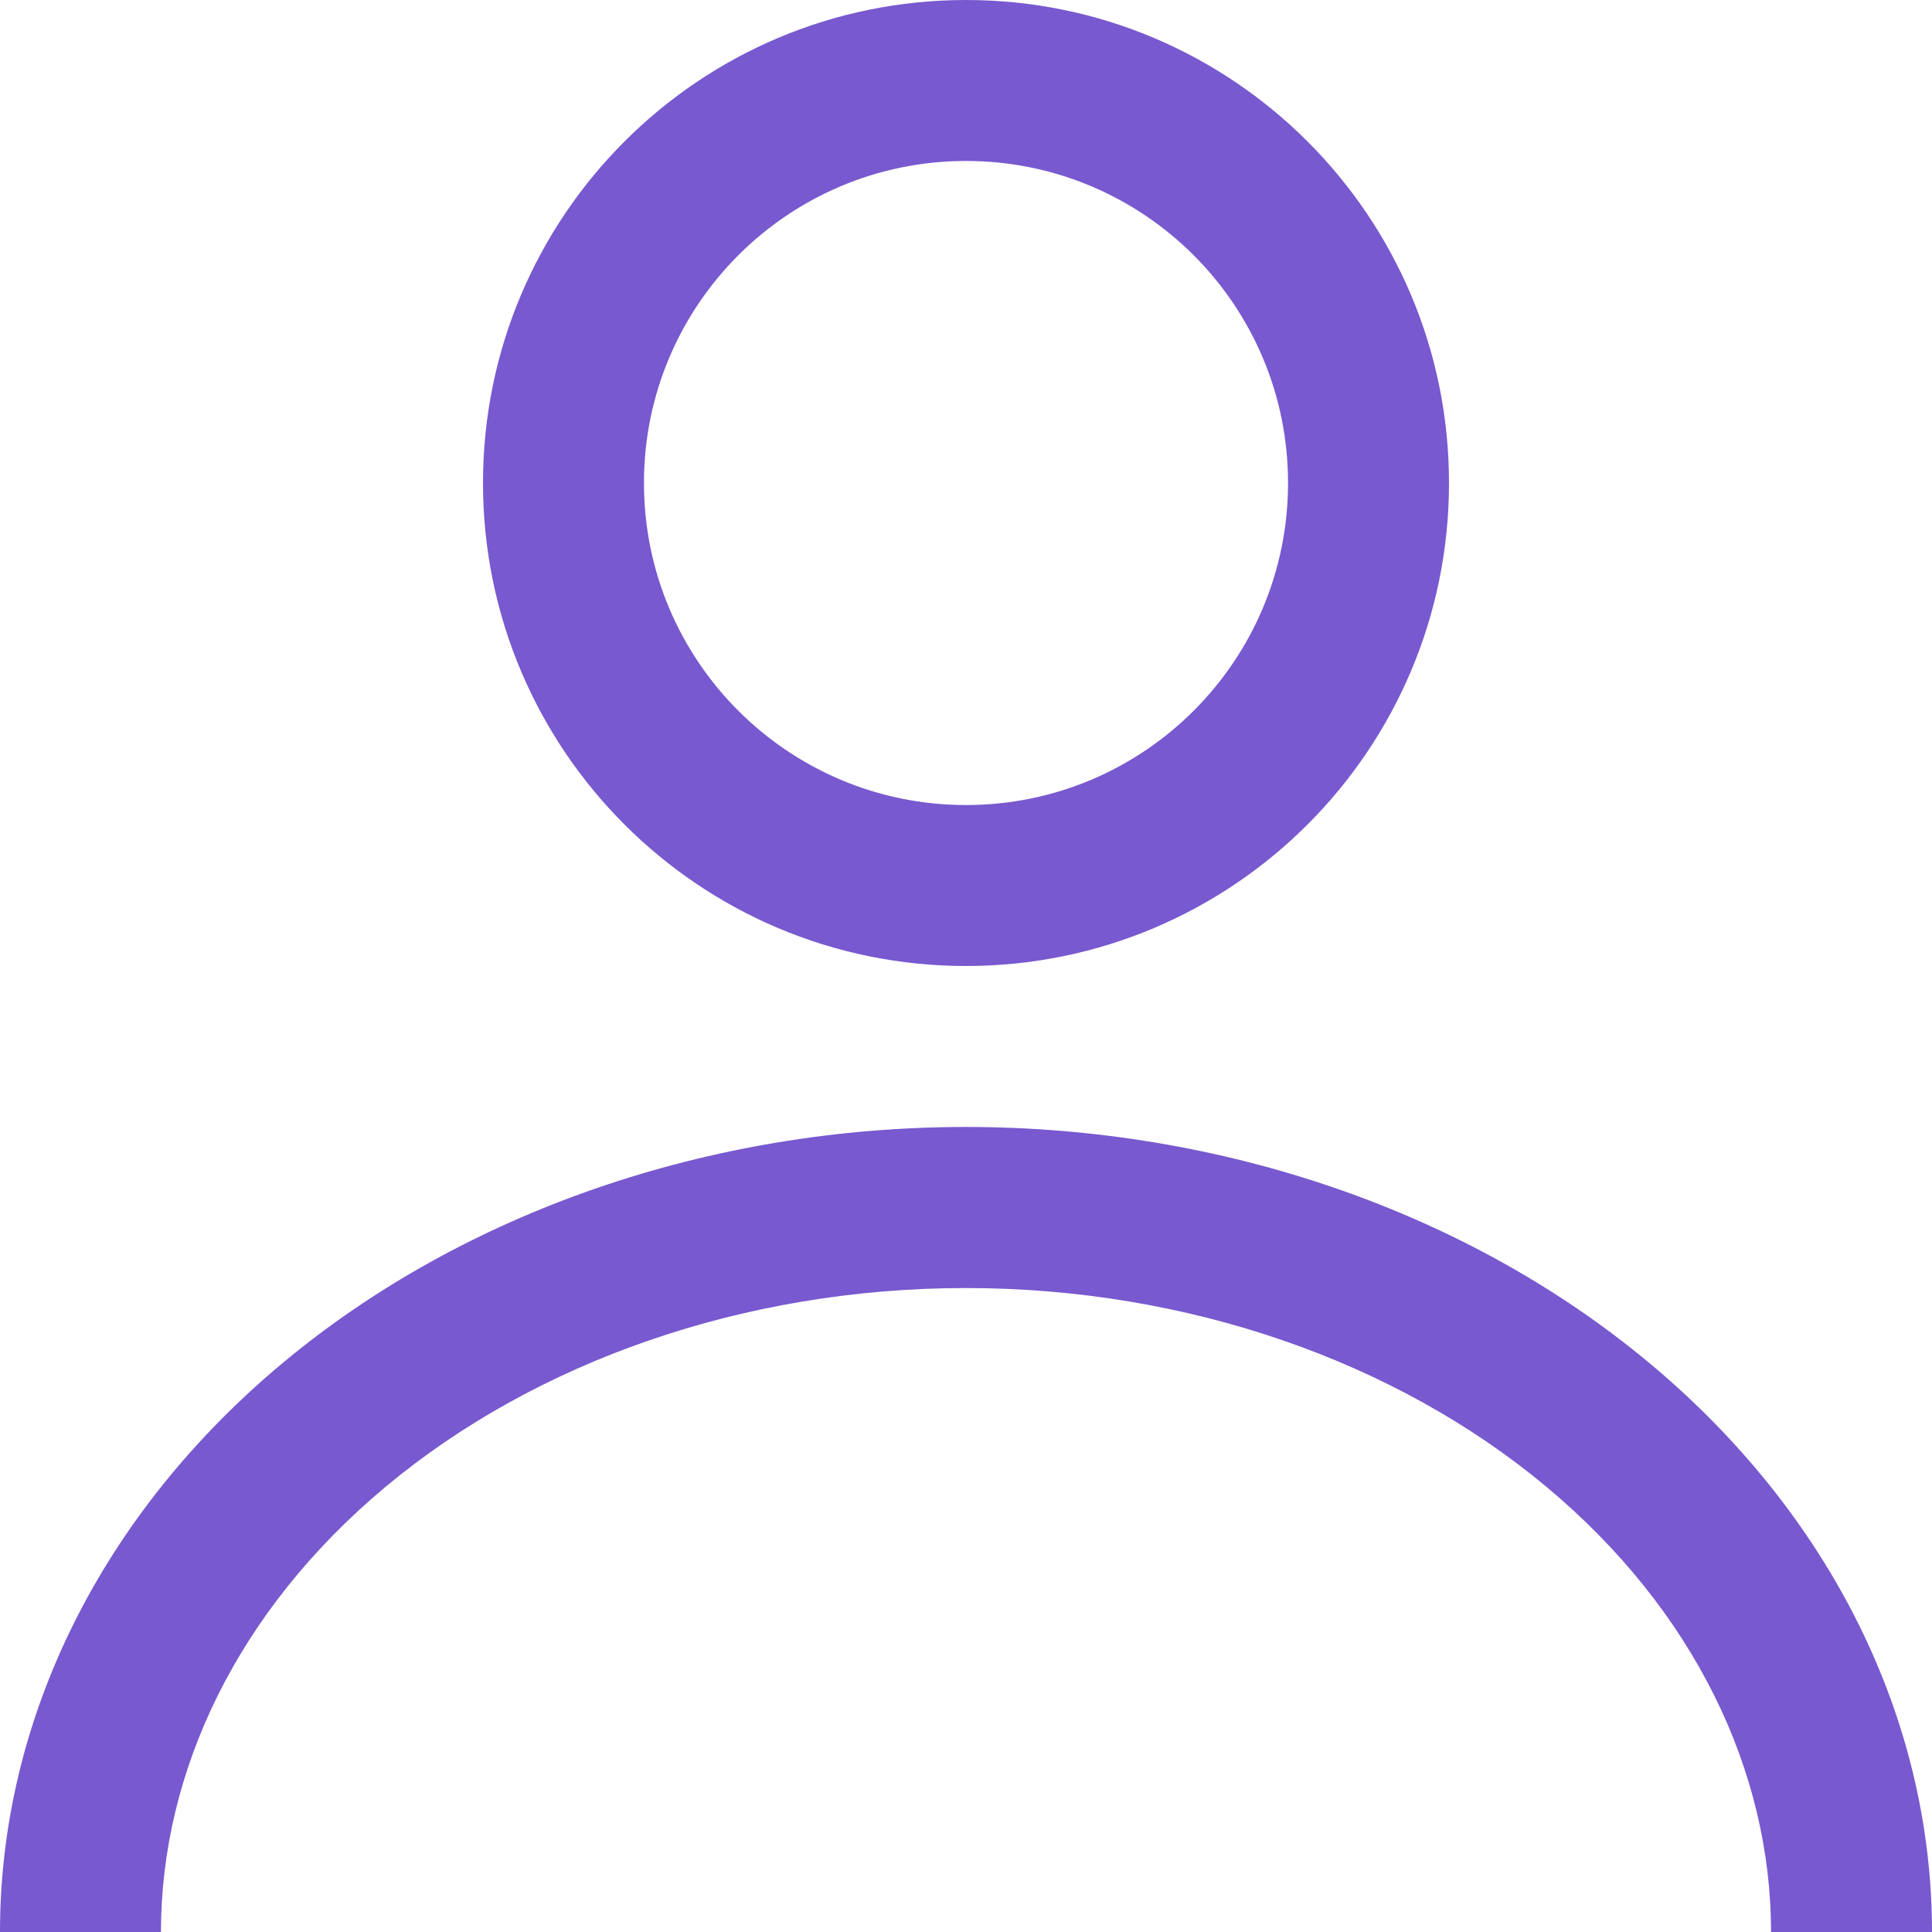
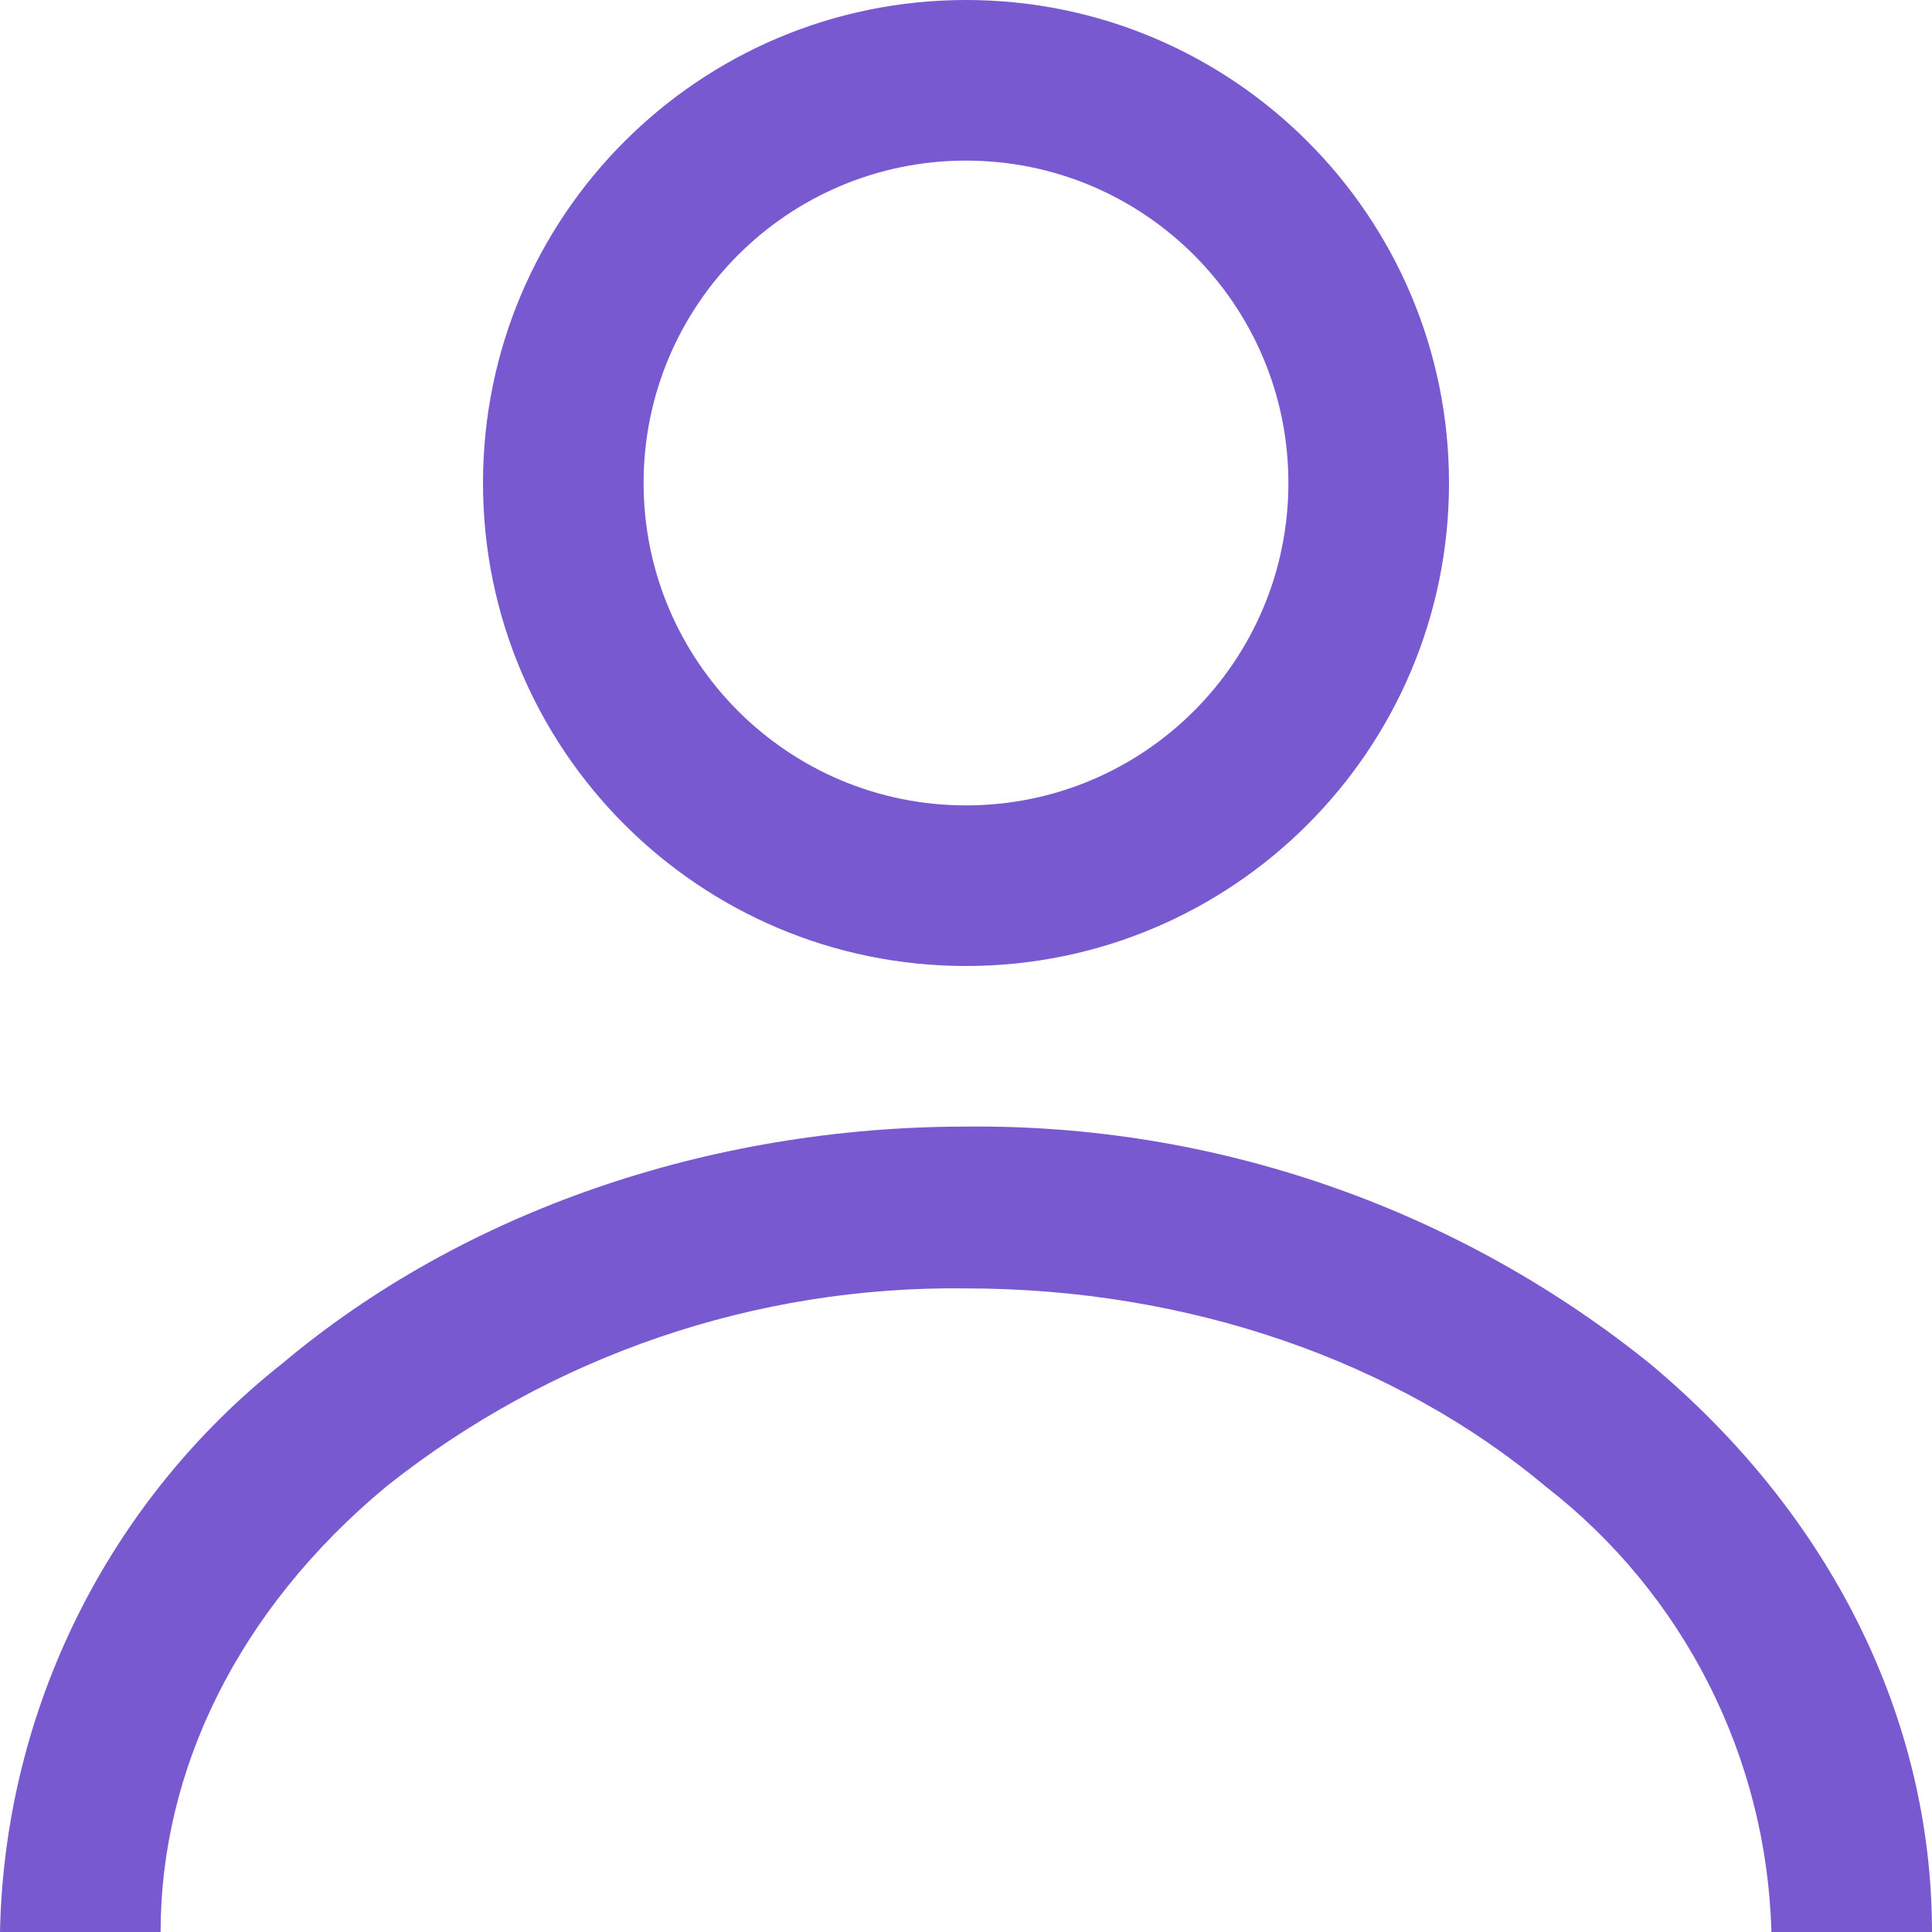
- <svg xmlns="http://www.w3.org/2000/svg" width="16" height="16" fill="none" viewBox="0 0 16 16">
-   <path fill-rule="evenodd" clip-rule="evenodd" d="M10.667 4C10.667 5.473 9.473 6.667 8 6.667C6.527 6.667 5.333 5.473 5.333 4C5.333 2.527 6.527 1.333 8 1.333C9.473 1.333 10.667 2.527 10.667 4ZM12 4C12 6.209 10.209 8 8 8C5.791 8 4 6.209 4 4C4 1.791 5.791 0 8 0C10.209 0 12 1.791 12 4ZM3.197 12.31C4.436 11.277 6.161 10.667 8 10.667C9.839 10.667 11.564 11.277 12.803 12.31C14.035 13.337 14.667 14.672 14.667 16H16C16 14.232 15.157 12.536 13.657 11.286C12.157 10.036 10.122 9.333 8 9.333C5.878 9.333 3.843 10.036 2.343 11.286C0.843 12.536 0 14.232 0 16L1.333 16C1.333 14.672 1.965 13.337 3.197 12.31Z" fill="#7859CF" />
+ <svg xmlns="http://www.w3.org/2000/svg" fill="none" viewBox="0 0 16 16">
+   <path fill-rule="evenodd" clip-rule="evenodd" d="M10.67 4a2.67 2.67 0 1 1-5.34 0 2.67 2.67 0 0 1 5.34 0Zm1.33 0a4 4 0 1 1-8 0 4 4 0 0 1 8 0Zm-8.8 8.31a7.55 7.55 0 0 1 4.8-1.64c1.84 0 3.56.6 4.8 1.64a4.83 4.83 0 0 1 1.87 3.69h1.33c0-1.77-.84-3.46-2.34-4.71a8.88 8.88 0 0 0-5.66-1.96c-2.12 0-4.16.7-5.66 1.96a6.16 6.16 0 0 0-2.34 4.71h1.33c0-1.33.63-2.66 1.87-3.69Z" fill="#7859CF" />
</svg>
